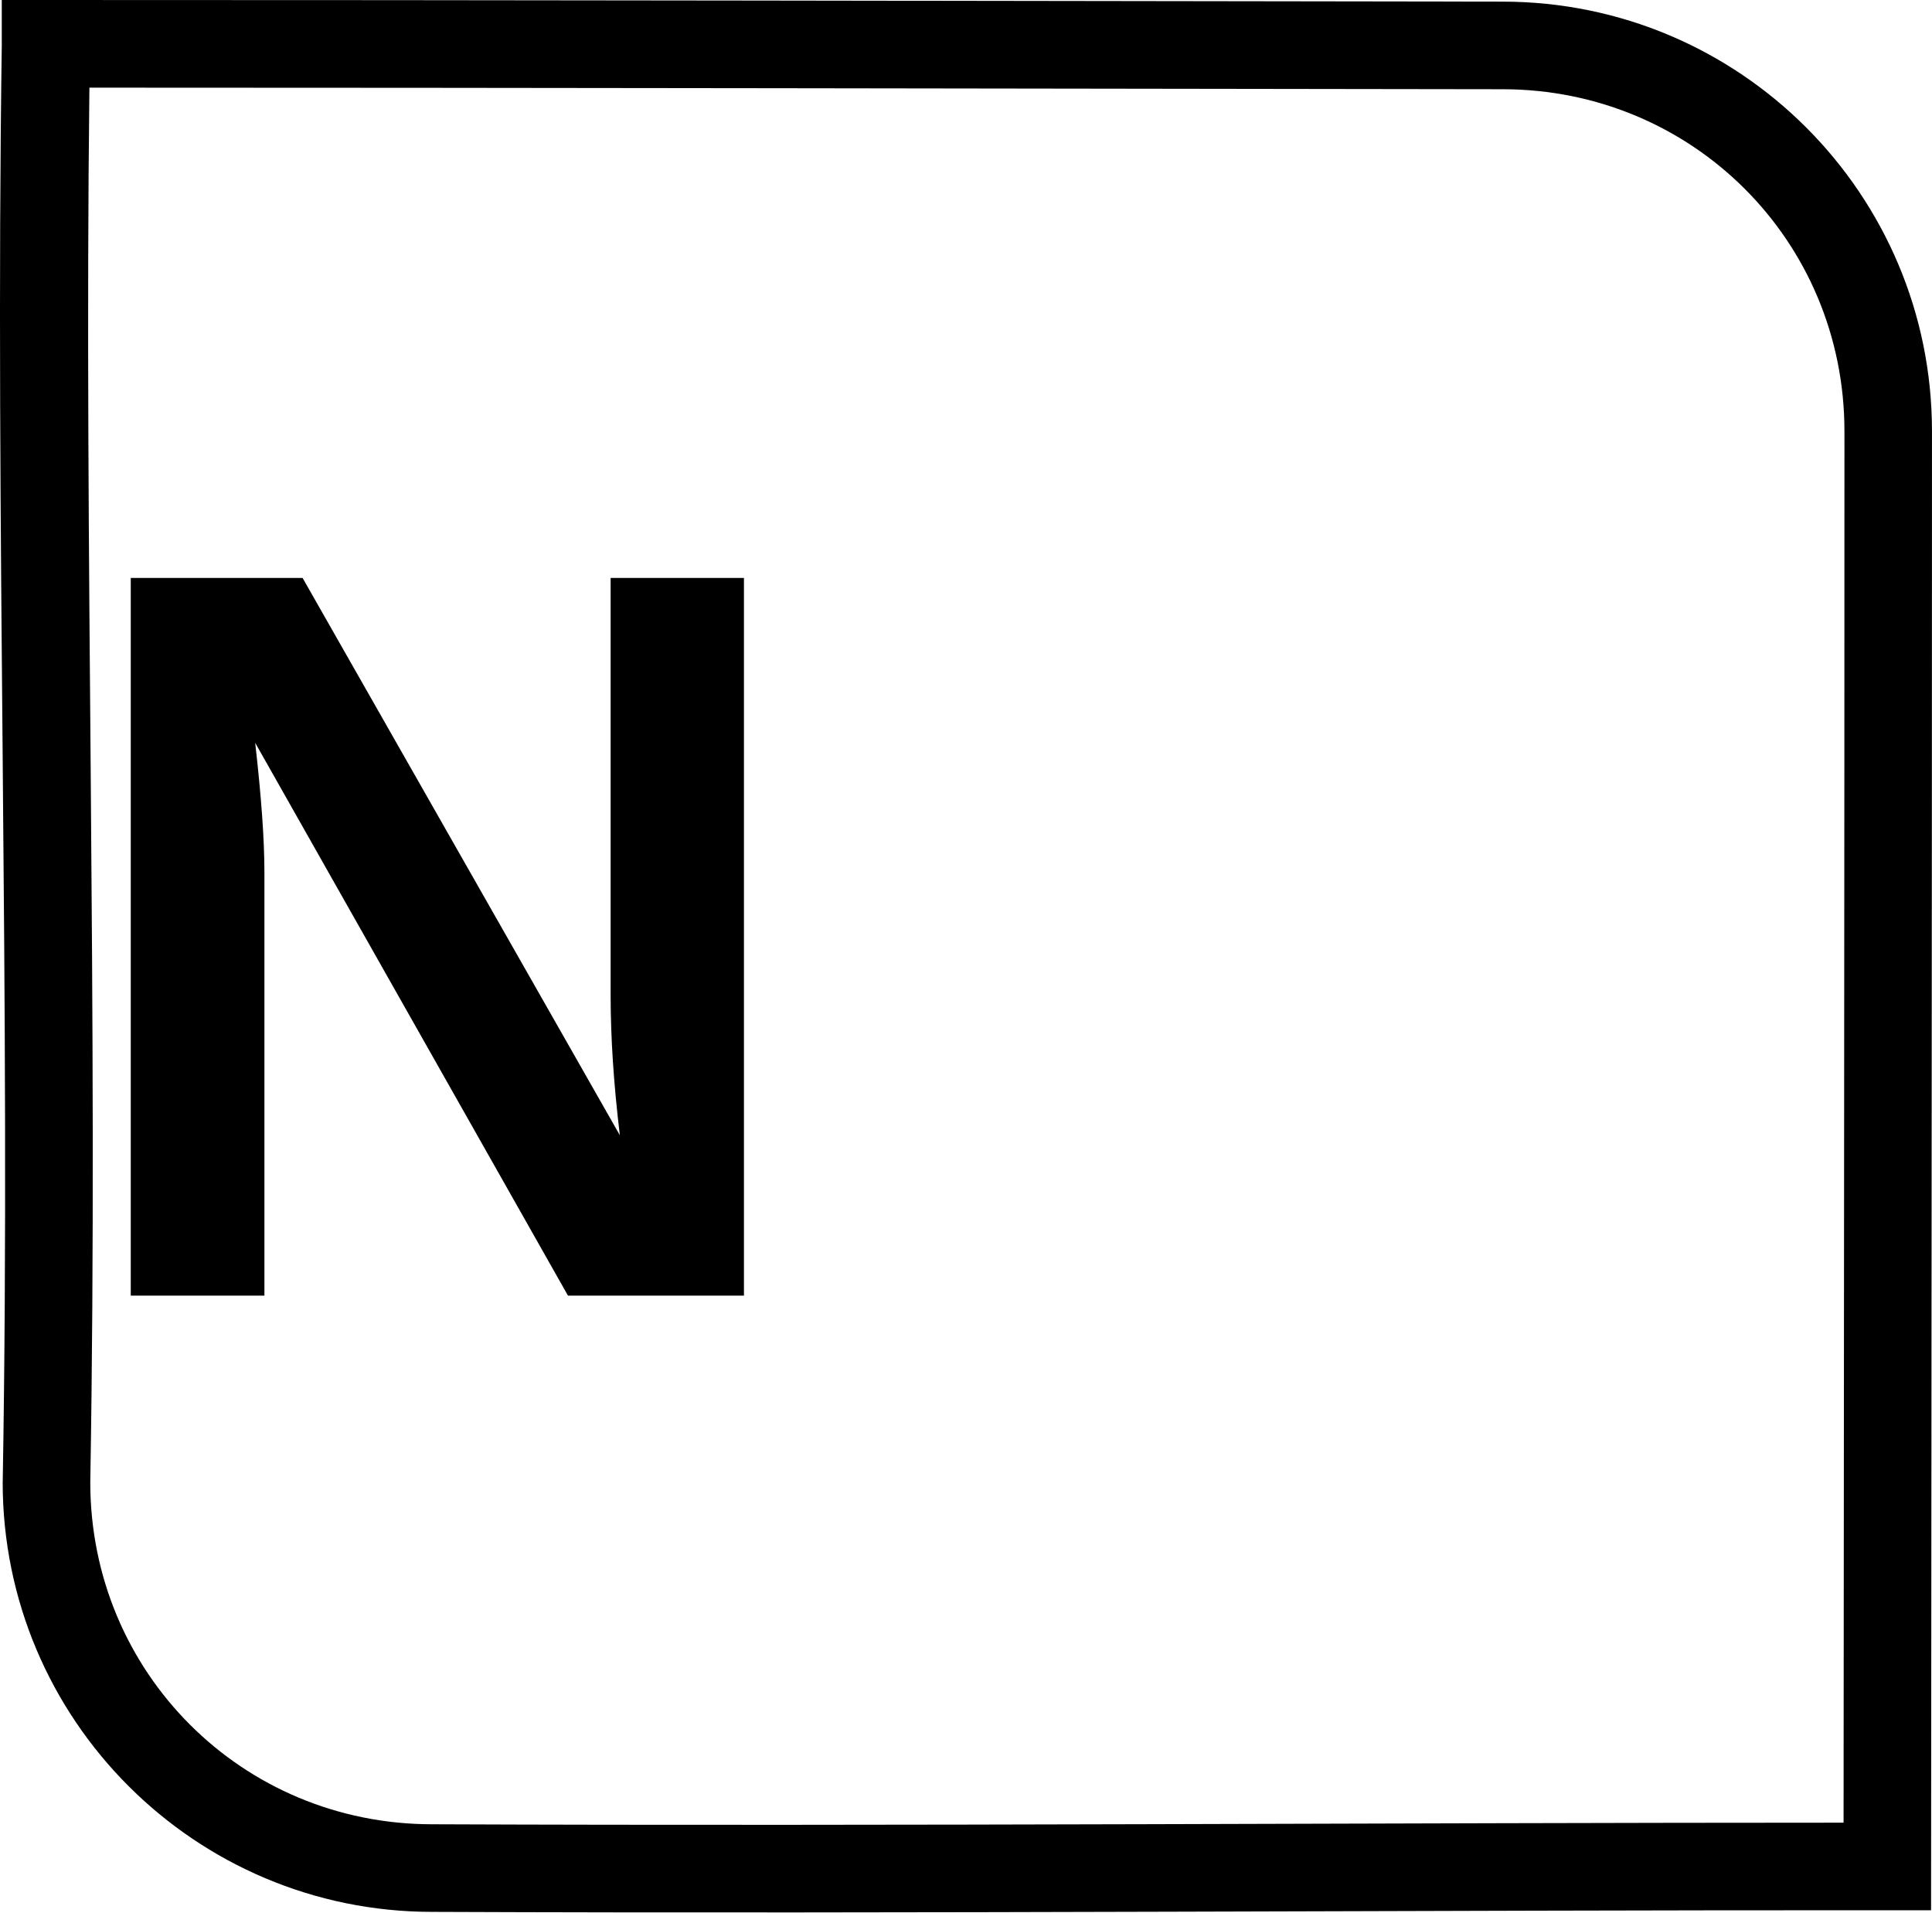
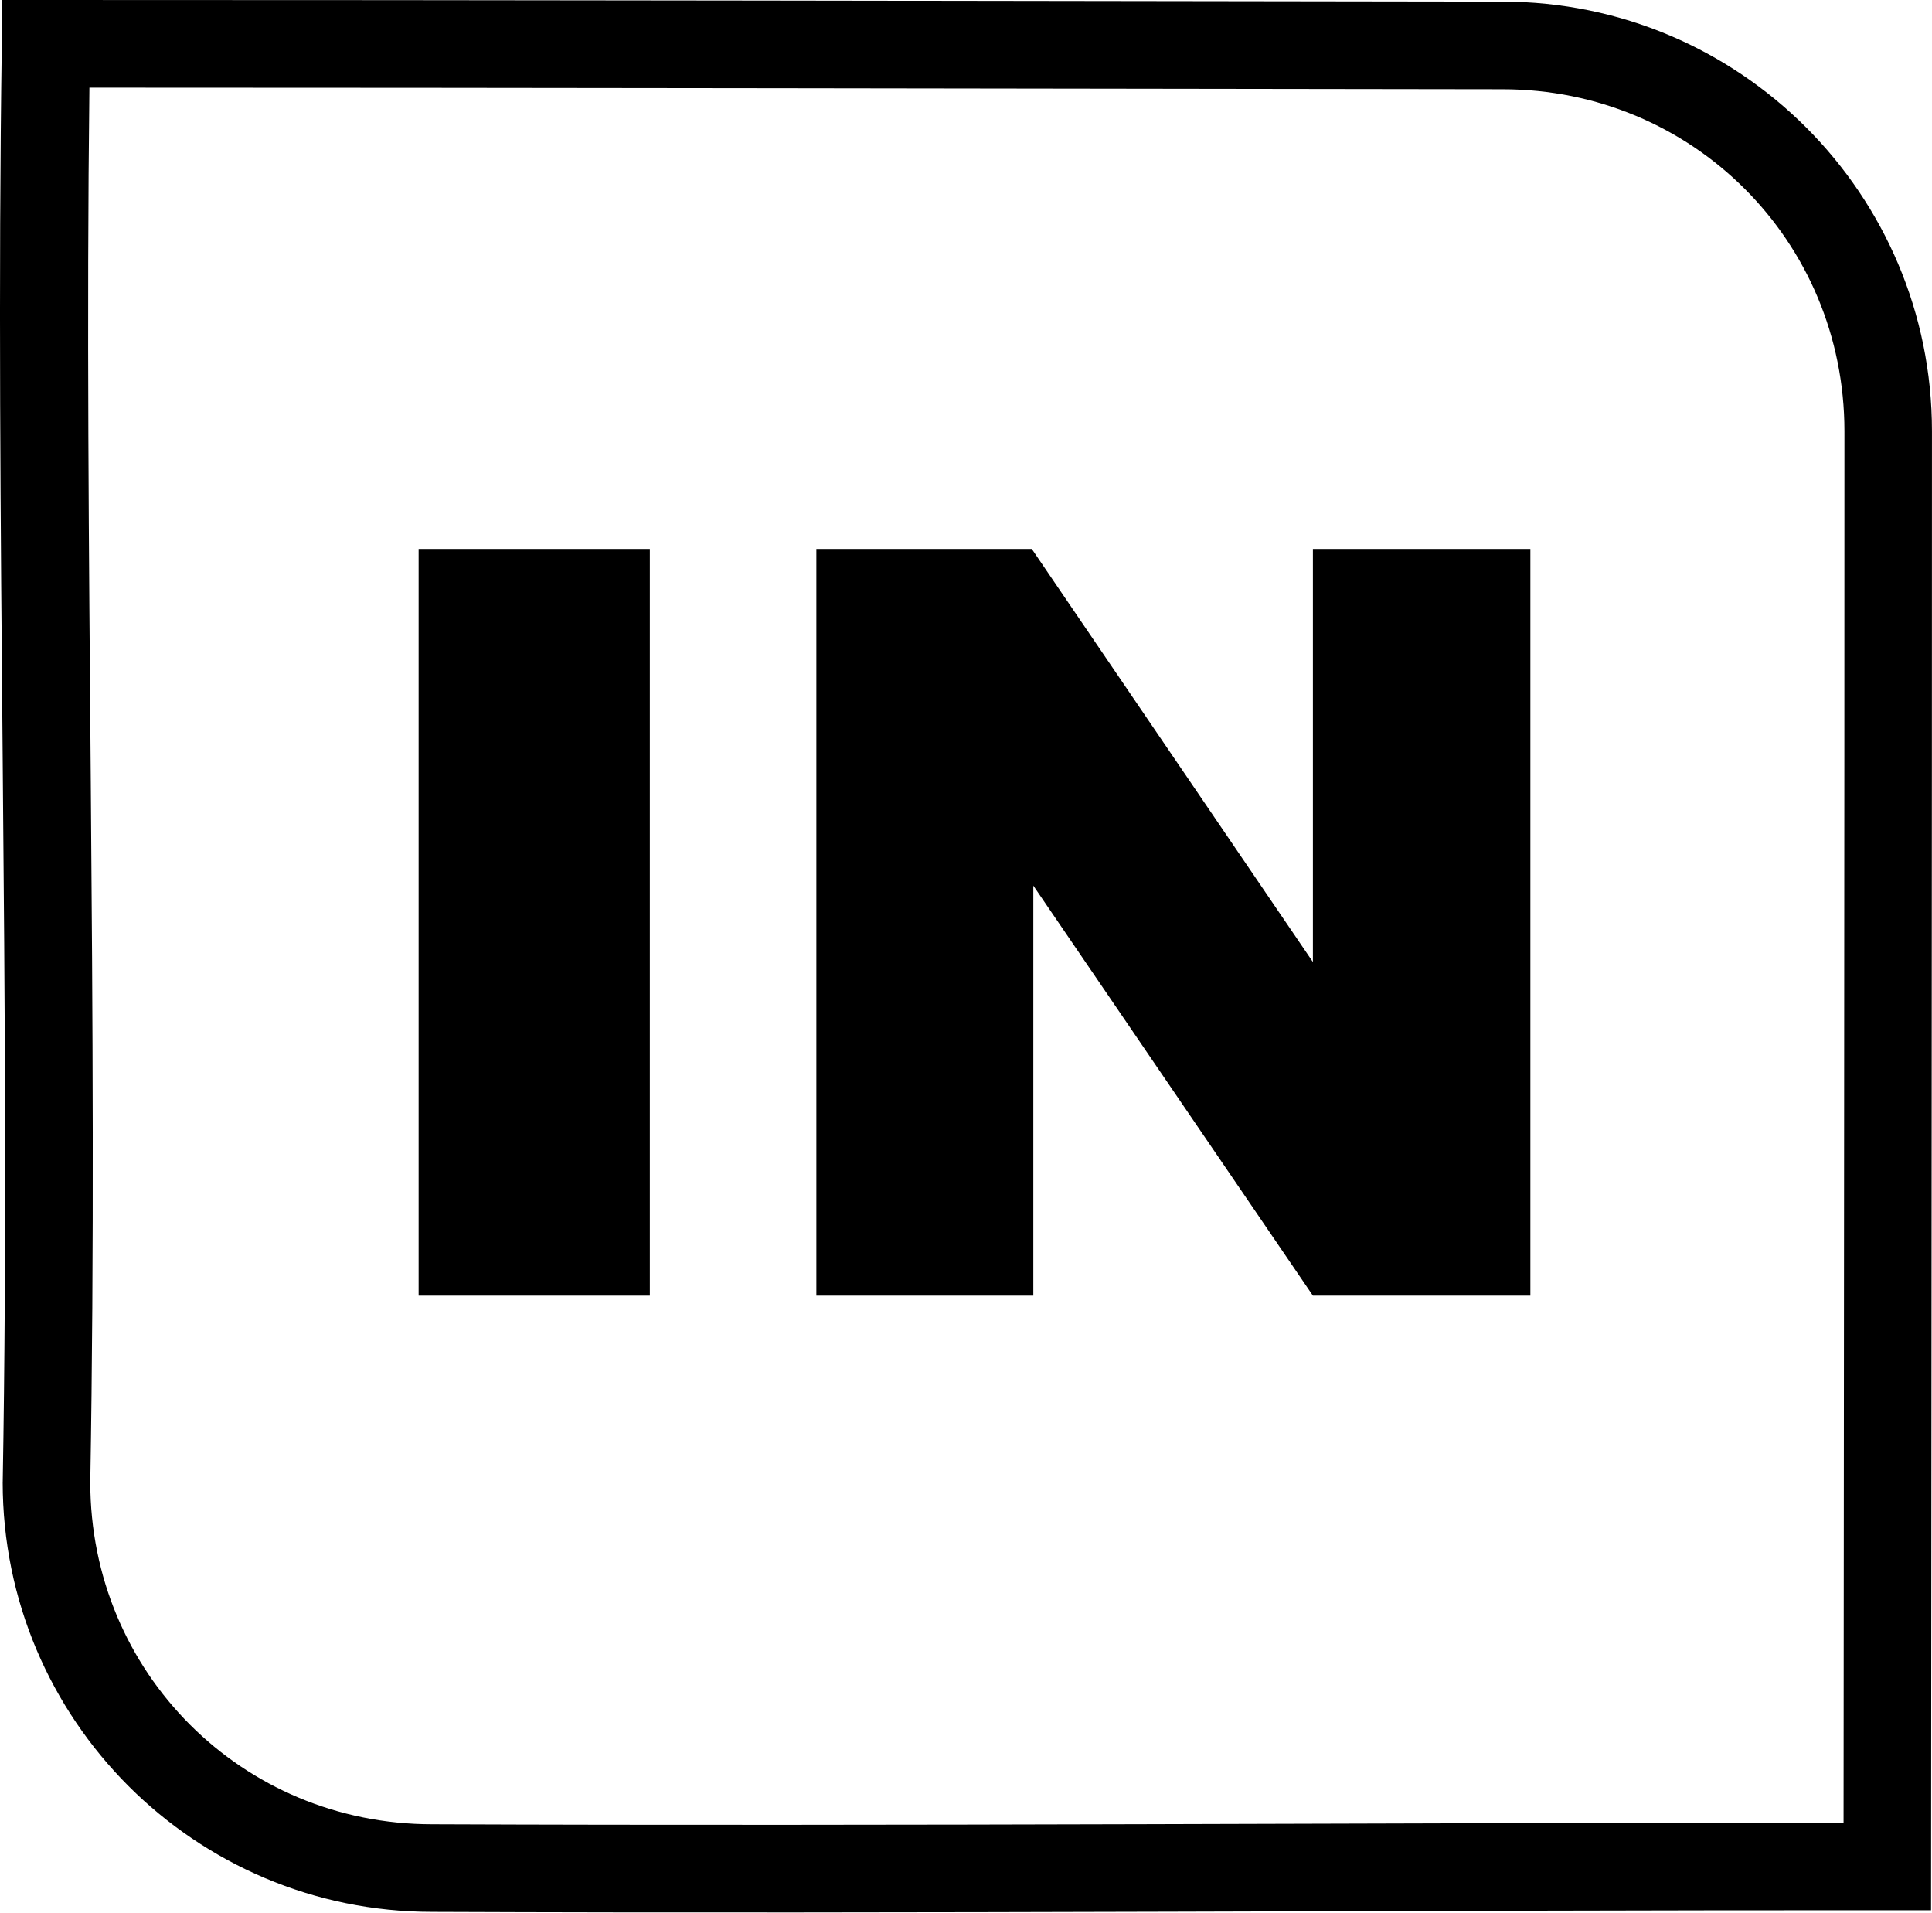
<svg xmlns="http://www.w3.org/2000/svg" width="94.867" height="93.892" viewBox="0 0 94.867 93.892" id="svg2" version="1.1">
  <defs id="defs4" />
  <g id="layer1" transform="translate(-82.36019,-304.0389)">
    <path style="color:#000000;font-style:normal;font-variant:normal;font-weight:normal;font-stretch:normal;font-size:medium;line-height:normal;font-family:sans-serif;text-indent:0;text-align:start;text-decoration:none;text-decoration-line:none;text-decoration-style:solid;text-decoration-color:#000000;letter-spacing:normal;word-spacing:normal;text-transform:none;direction:ltr;block-progression:tb;writing-mode:lr-tb;baseline-shift:baseline;text-anchor:start;white-space:normal;clip-rule:nonzero;display:inline;overflow:visible;visibility:visible;opacity:1;isolation:auto;mix-blend-mode:normal;color-interpolation:sRGB;color-interpolation-filters:linearRGB;solid-color:#000000;solid-opacity:1;fill:#000000;fill-opacity:1;fill-rule:evenodd;stroke:none;stroke-width:4.3;stroke-linecap:butt;stroke-linejoin:miter;stroke-miterlimit:4;stroke-dasharray:none;stroke-dashoffset:0;stroke-opacity:1;color-rendering:auto;image-rendering:auto;shape-rendering:auto;text-rendering:auto;enable-background:accumulate" d="m 82.447,304.039 0,2.15 0.002,-0.031 c -0.344,23.6 0.449,47.168 0.045,70.615 l -0.002,0.019 0,0.018 c -10e-7,11.647 9.443,21.092 21.09,21.092 23.509,0.097 49.011,-0.091 71.451,-0.08 l 2.148,0 0.002,-2.148 c 0.015,-23.8 0.045,-49.515 0.043,-70.465 0,-11.645 -9.441,-21.088 -21.086,-21.09 l -0.004,0 c -24.17,-0.031 -50.23,-0.083 -71.539,-0.08 l -2.15,0 z M 86.75,308.342 c 20.933,-2e-5 45.939,0.048 69.385,0.078 l 0.002,0 c 9.339,0 16.791,7.45 16.791,16.789 0.002,20.307 -0.027,45.131 -0.043,68.314 -21.964,8.8e-4 -46.524,0.172 -69.293,0.078 l -0.004,0 -0.006,0 c -9.339,0 -16.789,-7.452 -16.789,-16.791 0.393,-22.872 -0.31,-45.718 -0.043,-68.469 z" id="rect3353" />
-     <text xml:space="preserve" style="font-style:normal;font-weight:normal;font-size:51.213px;line-height:125%;font-family:sans-serif;text-align:center;letter-spacing:0px;word-spacing:0px;text-anchor:middle;fill:#000000;fill-opacity:1;stroke:none;stroke-width:1px;stroke-linecap:butt;stroke-linejoin:miter;stroke-opacity:1" x="130.023" y="367.648" id="text4147">
-       <tspan id="tspan4149" x="130.023" y="367.648" style="font-style:normal;font-variant:normal;font-weight:900;font-stretch:normal;font-family:Arial;-inkscape-font-specification:'Arial Heavy';text-align:center;text-anchor:middle">IN</tspan>
-     </text>
+     <g style="font-style:normal;font-weight:normal;font-size:51.213px;line-height:125%;font-family:sans-serif;text-align:center;letter-spacing:0px;word-spacing:0px;text-anchor:middle;fill:#000000;fill-opacity:1;stroke:none;stroke-width:1px;stroke-linecap:butt;stroke-linejoin:miter;stroke-opacity:1" id="text4147">
+       <path d="m 102.916,330.989 11.353,0 0,36.659 -11.353,0 0,-36.659 z" style="font-style:normal;font-variant:normal;font-weight:900;font-stretch:normal;font-family:Arial;-inkscape-font-specification:'Arial Heavy';text-align:center;text-anchor:middle" id="path4137" />
+       <path d="m 122.446,330.989 10.578,0 13.804,20.28 0,-20.28 10.678,0 0,36.659 -10.678,0 -13.729,-20.13 0,20.13 -10.653,0 0,-36.659 z" style="font-style:normal;font-variant:normal;font-weight:900;font-stretch:normal;font-family:Arial;-inkscape-font-specification:'Arial Heavy';text-align:center;text-anchor:middle" id="path4139" />
+     </g>
  </g>
</svg>
